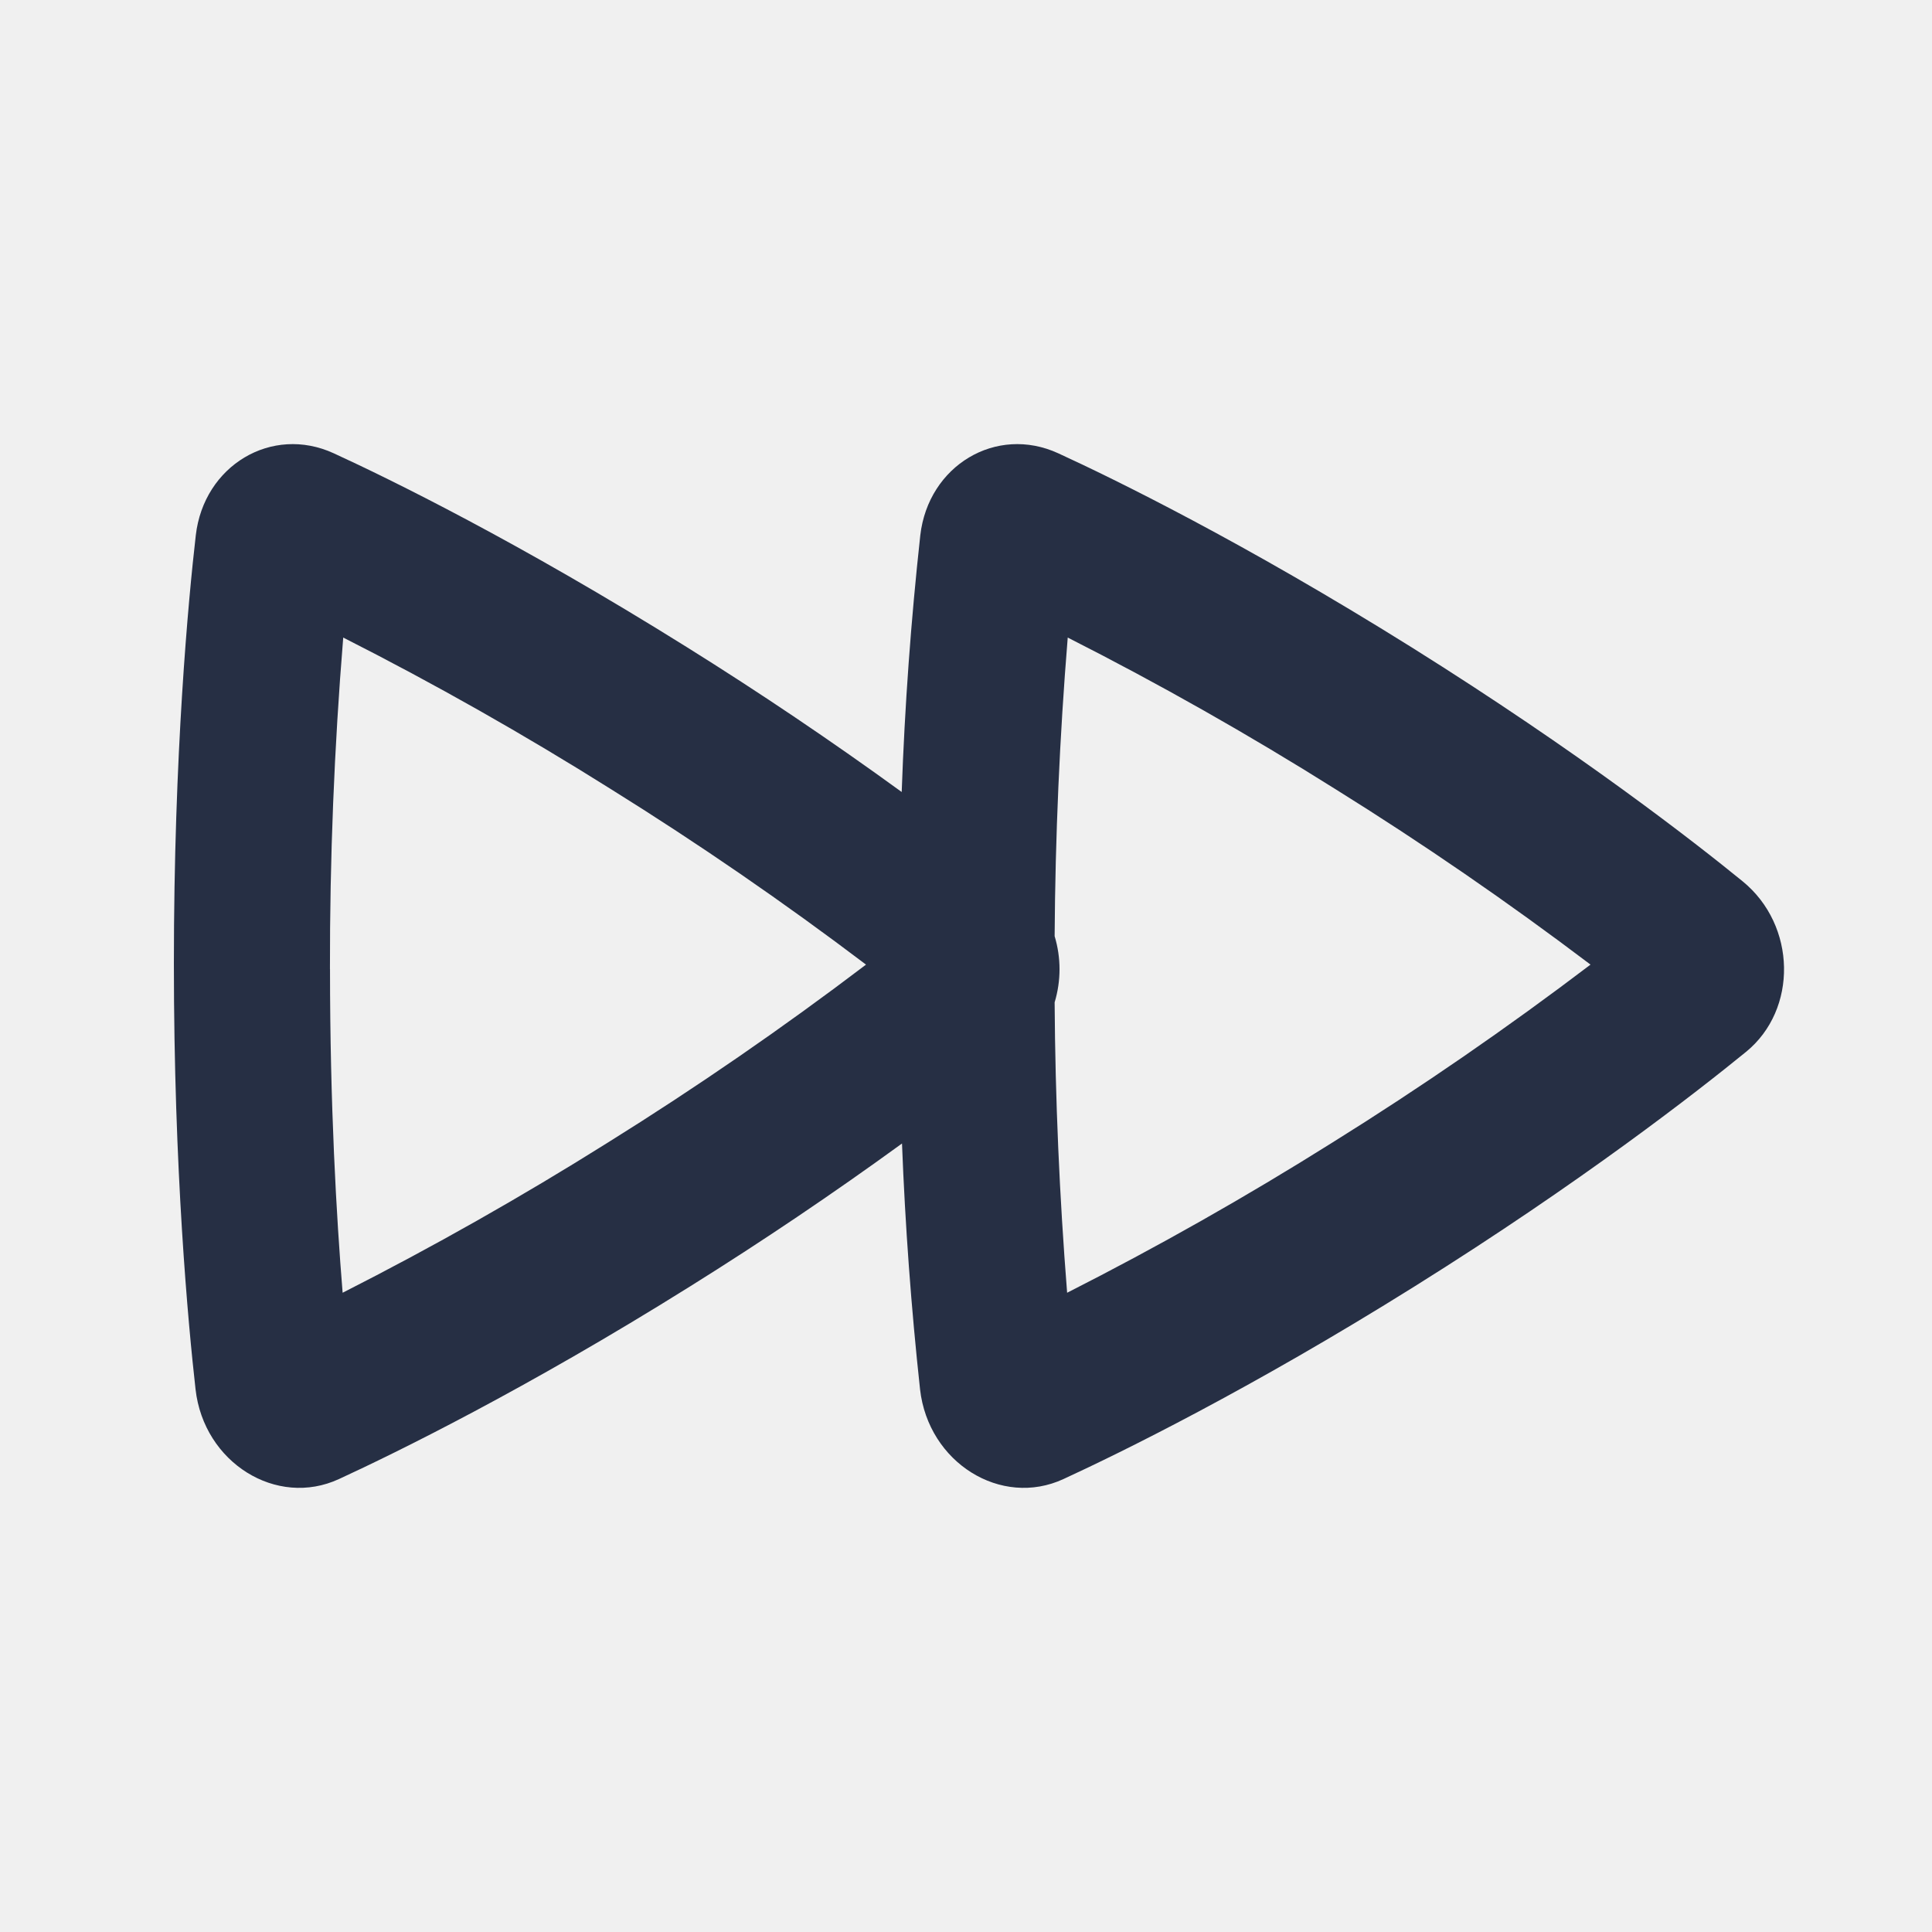
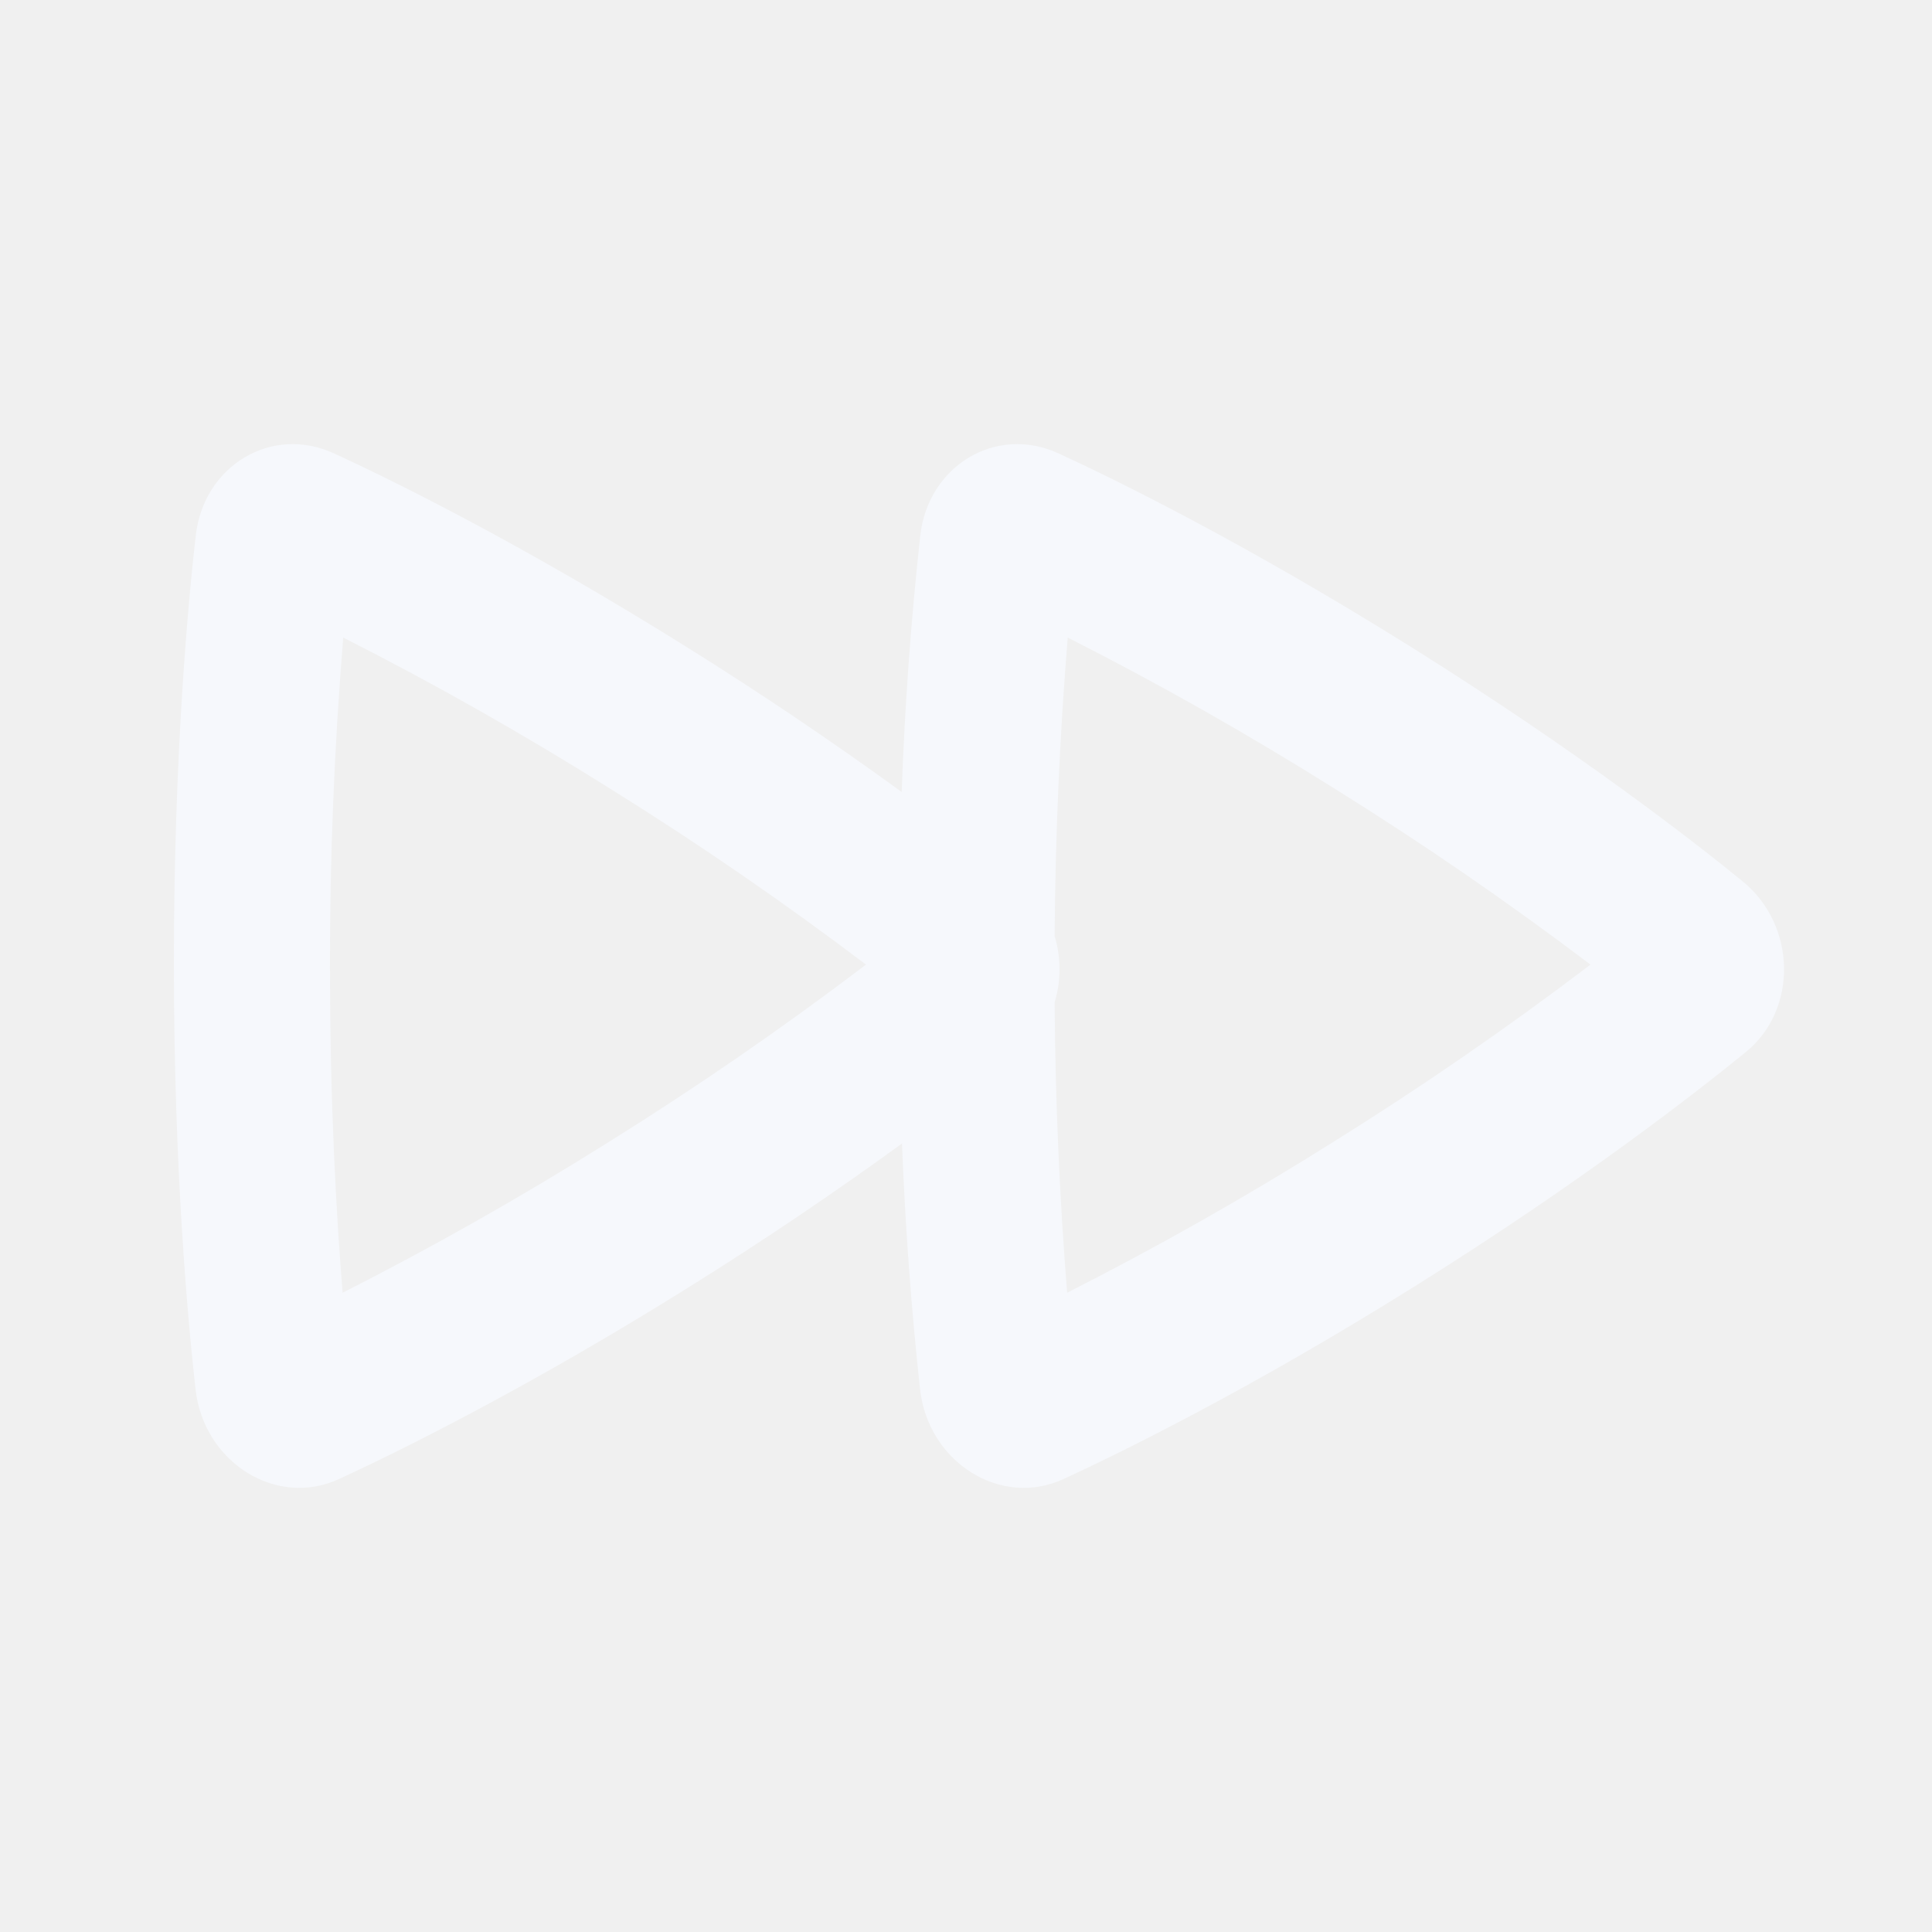
<svg xmlns="http://www.w3.org/2000/svg" width="32" height="32" fill="none" viewBox="0 0 32 32">
  <g clip-path="url(#a)">
-     <path fill="#262F44" fill-rule="evenodd" d="M5.616 24.497c-1.036.48-2.24-.271-2.377-1.485-.123-1.092-.359-3.624-.359-7.055 0-3.472.24-6.023.363-7.091.133-1.155 1.257-1.83 2.285-1.358.923.424 3.059 1.467 5.847 3.21a61.235 61.235 0 0 1 3.56 2.4c.05-1.42.153-2.839.308-4.252.133-1.155 1.257-1.83 2.285-1.358.923.424 3.059 1.467 5.847 3.21 2.788 1.745 4.688 3.227 5.489 3.88.893.729.915 2.123.056 2.824-.796.649-2.721 2.154-5.487 3.883-2.733 1.71-4.88 2.76-5.817 3.192-1.036.48-2.24-.271-2.377-1.485a58.65 58.65 0 0 1-.299-4.072 60.487 60.487 0 0 1-3.507 2.365c-2.733 1.71-4.88 2.76-5.817 3.192Zm-.15-8.445c0 2.253.106 4.098.209 5.36a55.52 55.52 0 0 0 4.389-2.485 56.402 56.402 0 0 0 4.28-2.95 56.471 56.471 0 0 0-4.223-2.905 55.447 55.447 0 0 0-4.436-2.512 66.11 66.11 0 0 0-.22 5.493Zm12.002-.546c.108.357.108.738 0 1.096.01 1.605.08 3.21.207 4.81 1.5-.761 2.964-1.59 4.389-2.485a56.402 56.402 0 0 0 4.28-2.95 56.471 56.471 0 0 0-4.223-2.905 55.441 55.441 0 0 0-4.436-2.512 65.974 65.974 0 0 0-.217 4.947v-.002Z" clip-rule="evenodd" />
+     <path fill="#F6F8FC" fill-rule="evenodd" d="M5.616 24.497c-1.036.48-2.24-.271-2.377-1.485-.123-1.092-.359-3.624-.359-7.055 0-3.472.24-6.023.363-7.091.133-1.155 1.257-1.83 2.285-1.358.923.424 3.059 1.467 5.847 3.21a61.235 61.235 0 0 1 3.56 2.4c.05-1.42.153-2.839.308-4.252.133-1.155 1.257-1.83 2.285-1.358.923.424 3.059 1.467 5.847 3.21 2.788 1.745 4.688 3.227 5.489 3.88.893.729.915 2.123.056 2.824-.796.649-2.721 2.154-5.487 3.883-2.733 1.71-4.88 2.76-5.817 3.192-1.036.48-2.24-.271-2.377-1.485a58.65 58.65 0 0 1-.299-4.072 60.487 60.487 0 0 1-3.507 2.365c-2.733 1.71-4.88 2.76-5.817 3.192Zm-.15-8.445c0 2.253.106 4.098.209 5.36a55.52 55.52 0 0 0 4.389-2.485 56.402 56.402 0 0 0 4.28-2.95 56.471 56.471 0 0 0-4.223-2.905 55.447 55.447 0 0 0-4.436-2.512 66.11 66.11 0 0 0-.22 5.493Zm12.002-.546c.108.357.108.738 0 1.096.01 1.605.08 3.21.207 4.81 1.5-.761 2.964-1.59 4.389-2.485a56.402 56.402 0 0 0 4.28-2.95 56.471 56.471 0 0 0-4.223-2.905 55.441 55.441 0 0 0-4.436-2.512 65.974 65.974 0 0 0-.217 4.947v-.002Z" clip-rule="evenodd" />
  </g>
  <defs>
    <clipPath id="a">
      <path fill="#fff" d="M0 0h32v32H0z" />
    </clipPath>
  </defs>
</svg>
